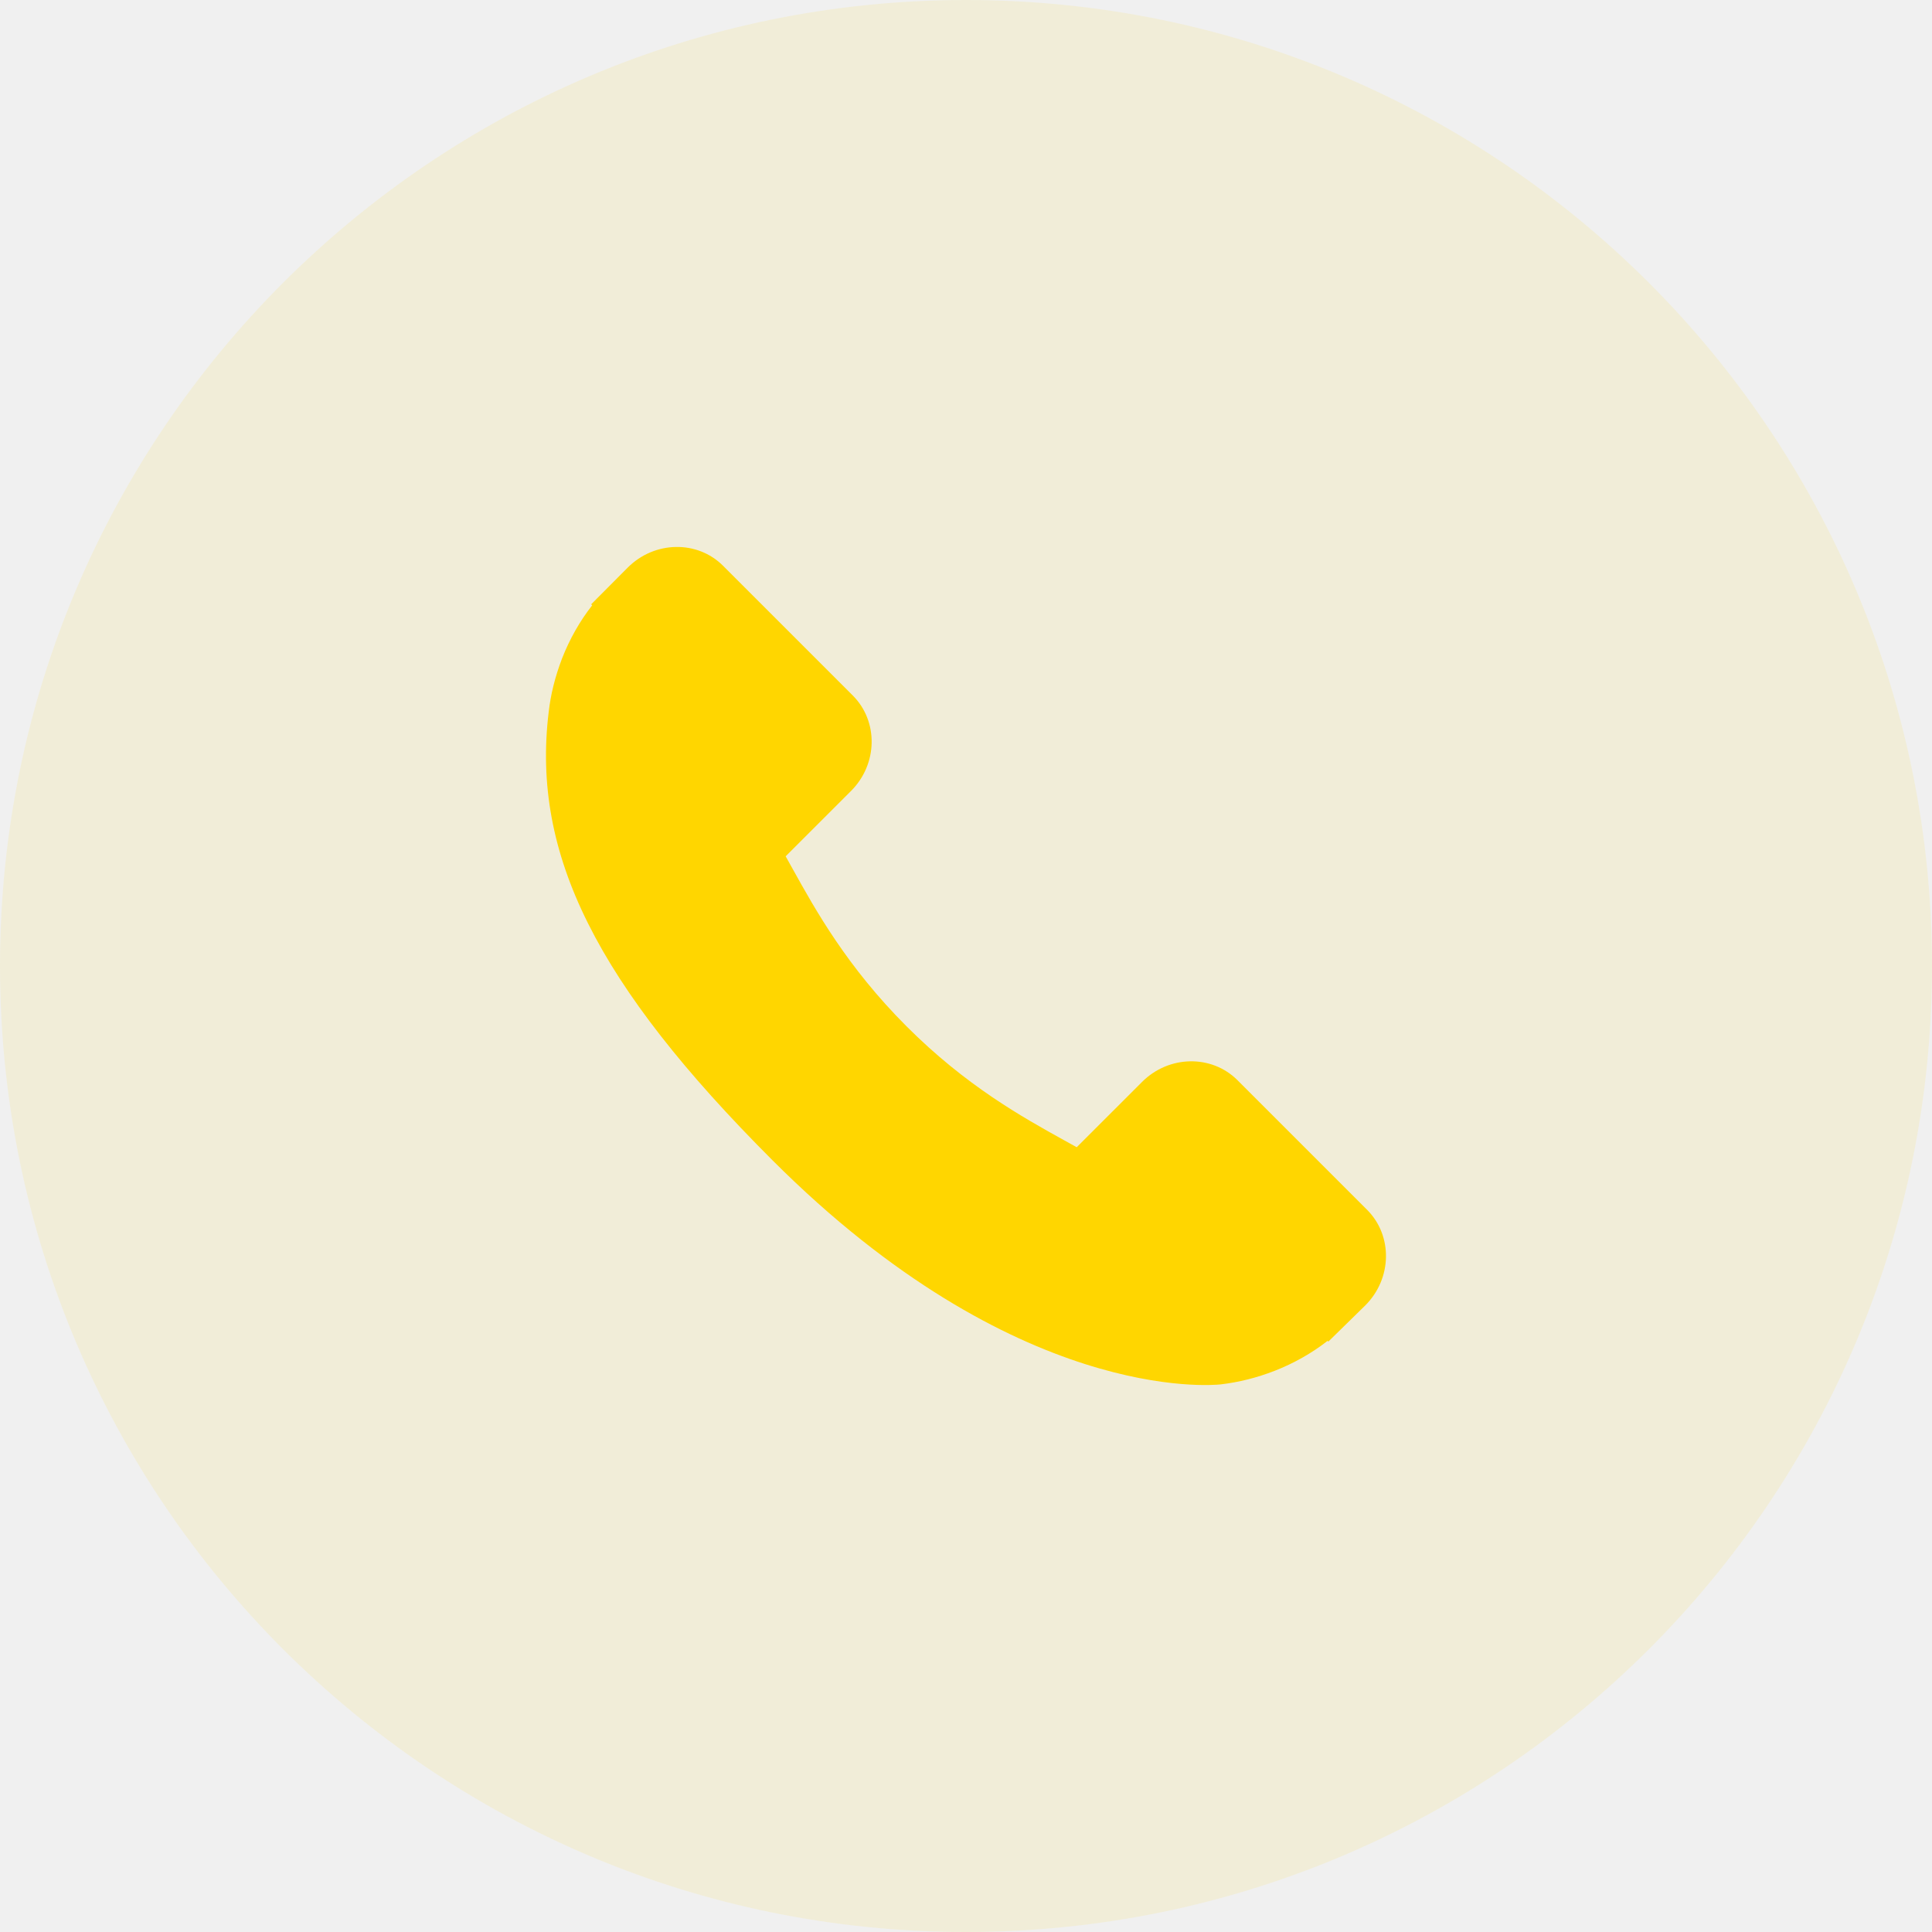
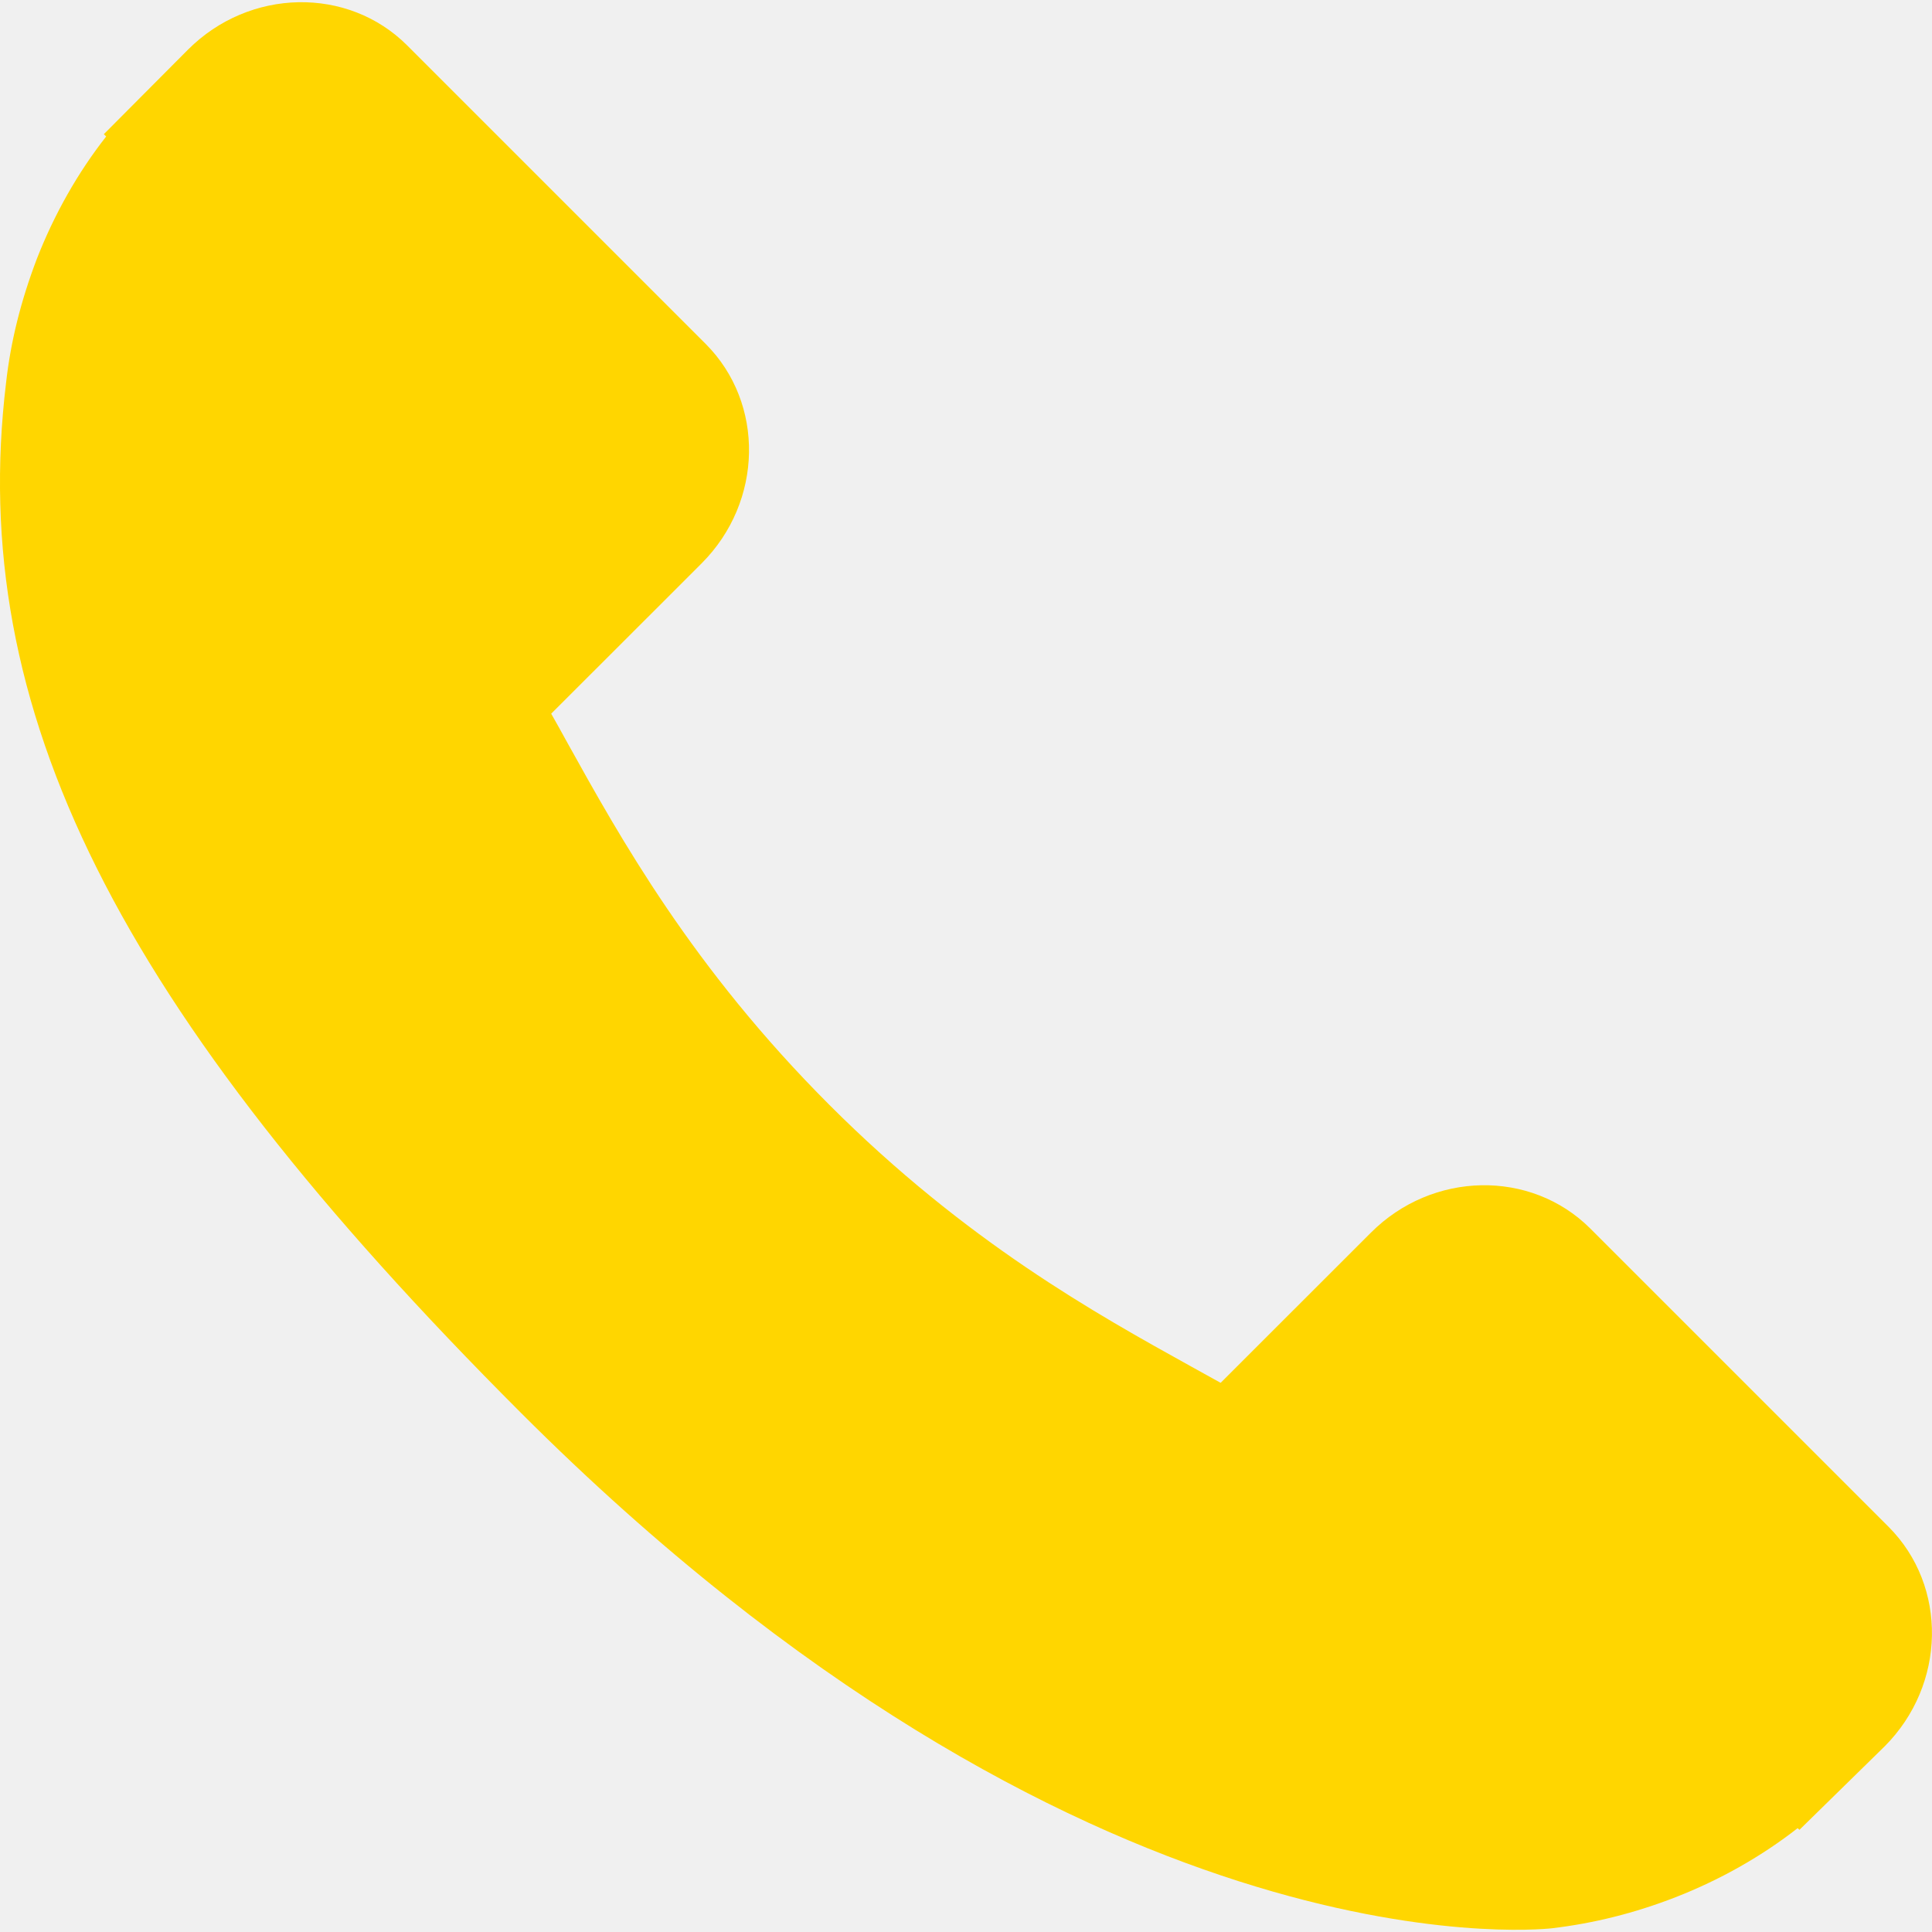
- <svg xmlns="http://www.w3.org/2000/svg" width="46" height="46" viewBox="0 0 46 46" fill="none">
-   <circle cx="23" cy="23" r="23" fill="#FFD600" fill-opacity="0.1" />
-   <g clip-path="url(#clip0_1_50)">
-     <path d="M32.551 28.806L29.462 25.717C28.847 25.104 27.828 25.123 27.192 25.76L25.636 27.315C25.537 27.261 25.436 27.205 25.329 27.145C24.346 26.6 23.001 25.854 21.586 24.438C20.166 23.018 19.419 21.671 18.873 20.688C18.816 20.584 18.76 20.483 18.706 20.388L19.75 19.345L20.264 18.831C20.901 18.193 20.919 17.175 20.305 16.56L17.216 13.471C16.603 12.857 15.583 12.876 14.946 13.514L14.075 14.389L14.099 14.413C13.807 14.785 13.563 15.215 13.382 15.678C13.214 16.119 13.11 16.54 13.063 16.961C12.655 20.342 14.2 23.433 18.393 27.626C24.189 33.421 28.86 32.983 29.061 32.962C29.5 32.91 29.921 32.805 30.348 32.639C30.808 32.459 31.237 32.216 31.609 31.925L31.628 31.942L32.51 31.078C33.146 30.44 33.165 29.422 32.551 28.806Z" fill="#FFD600" />
-   </g>
-   <defs>
-     <clipPath id="clip0_1_50">
-       <rect width="20" height="20" fill="white" transform="translate(13 13)" />
-     </clipPath>
-   </defs>
+ <svg xmlns="http://www.w3.org/2000/svg" width="20" height="20" viewBox="0 0 20 20" fill="none">
+   <path d="M19.551 15.806L16.462 12.717C15.847 12.104 14.828 12.123 14.192 12.76L12.636 14.315C12.537 14.261 12.436 14.205 12.329 14.145C11.346 13.6 10.001 12.854 8.586 11.438C7.166 10.018 6.419 8.671 5.873 7.688C5.816 7.584 5.76 7.483 5.706 7.388L6.75 6.345L7.264 5.831C7.901 5.193 7.919 4.175 7.305 3.56L4.216 0.471C3.603 -0.143 2.583 -0.124 1.946 0.514L1.075 1.389L1.099 1.413C0.807 1.785 0.563 2.215 0.382 2.678C0.214 3.119 0.11 3.54 0.063 3.961C-0.345 7.342 1.2 10.432 5.393 14.626C11.189 20.421 15.86 19.983 16.061 19.962C16.5 19.91 16.921 19.805 17.348 19.639C17.808 19.459 18.237 19.216 18.609 18.925L18.628 18.942L19.51 18.078C20.146 17.44 20.165 16.422 19.551 15.806Z" fill="#FFD600" />
</svg>
